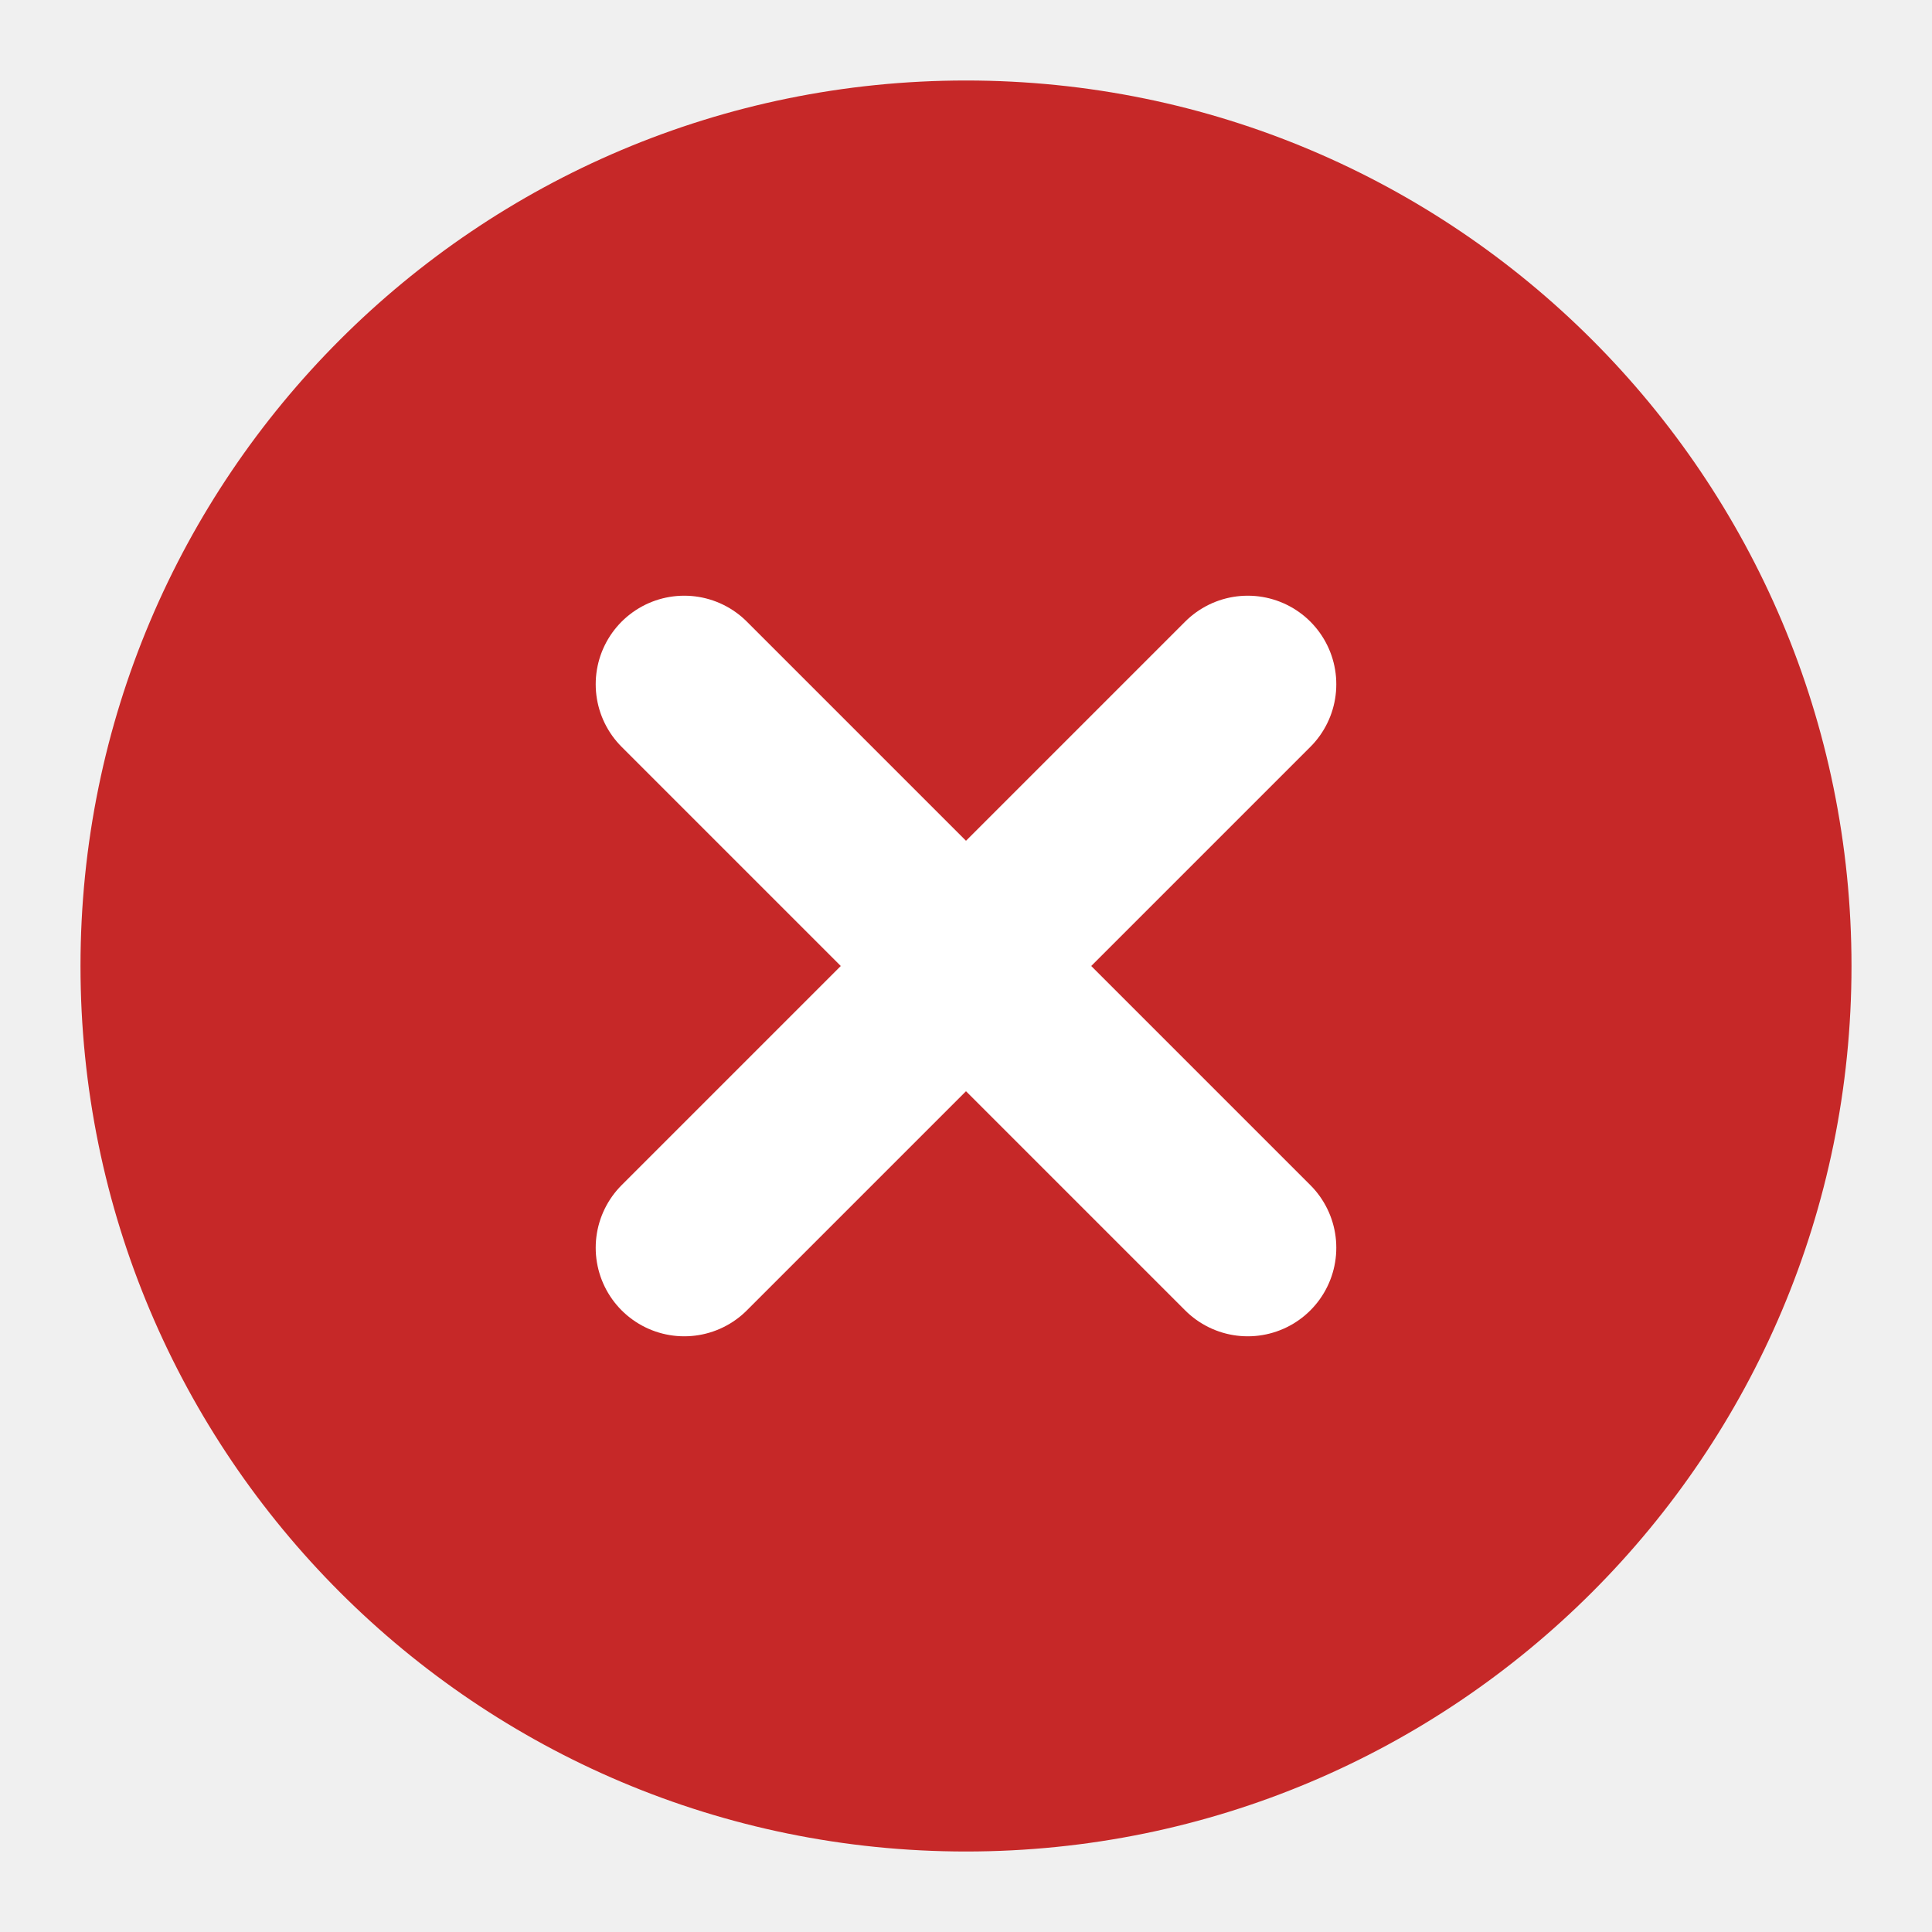
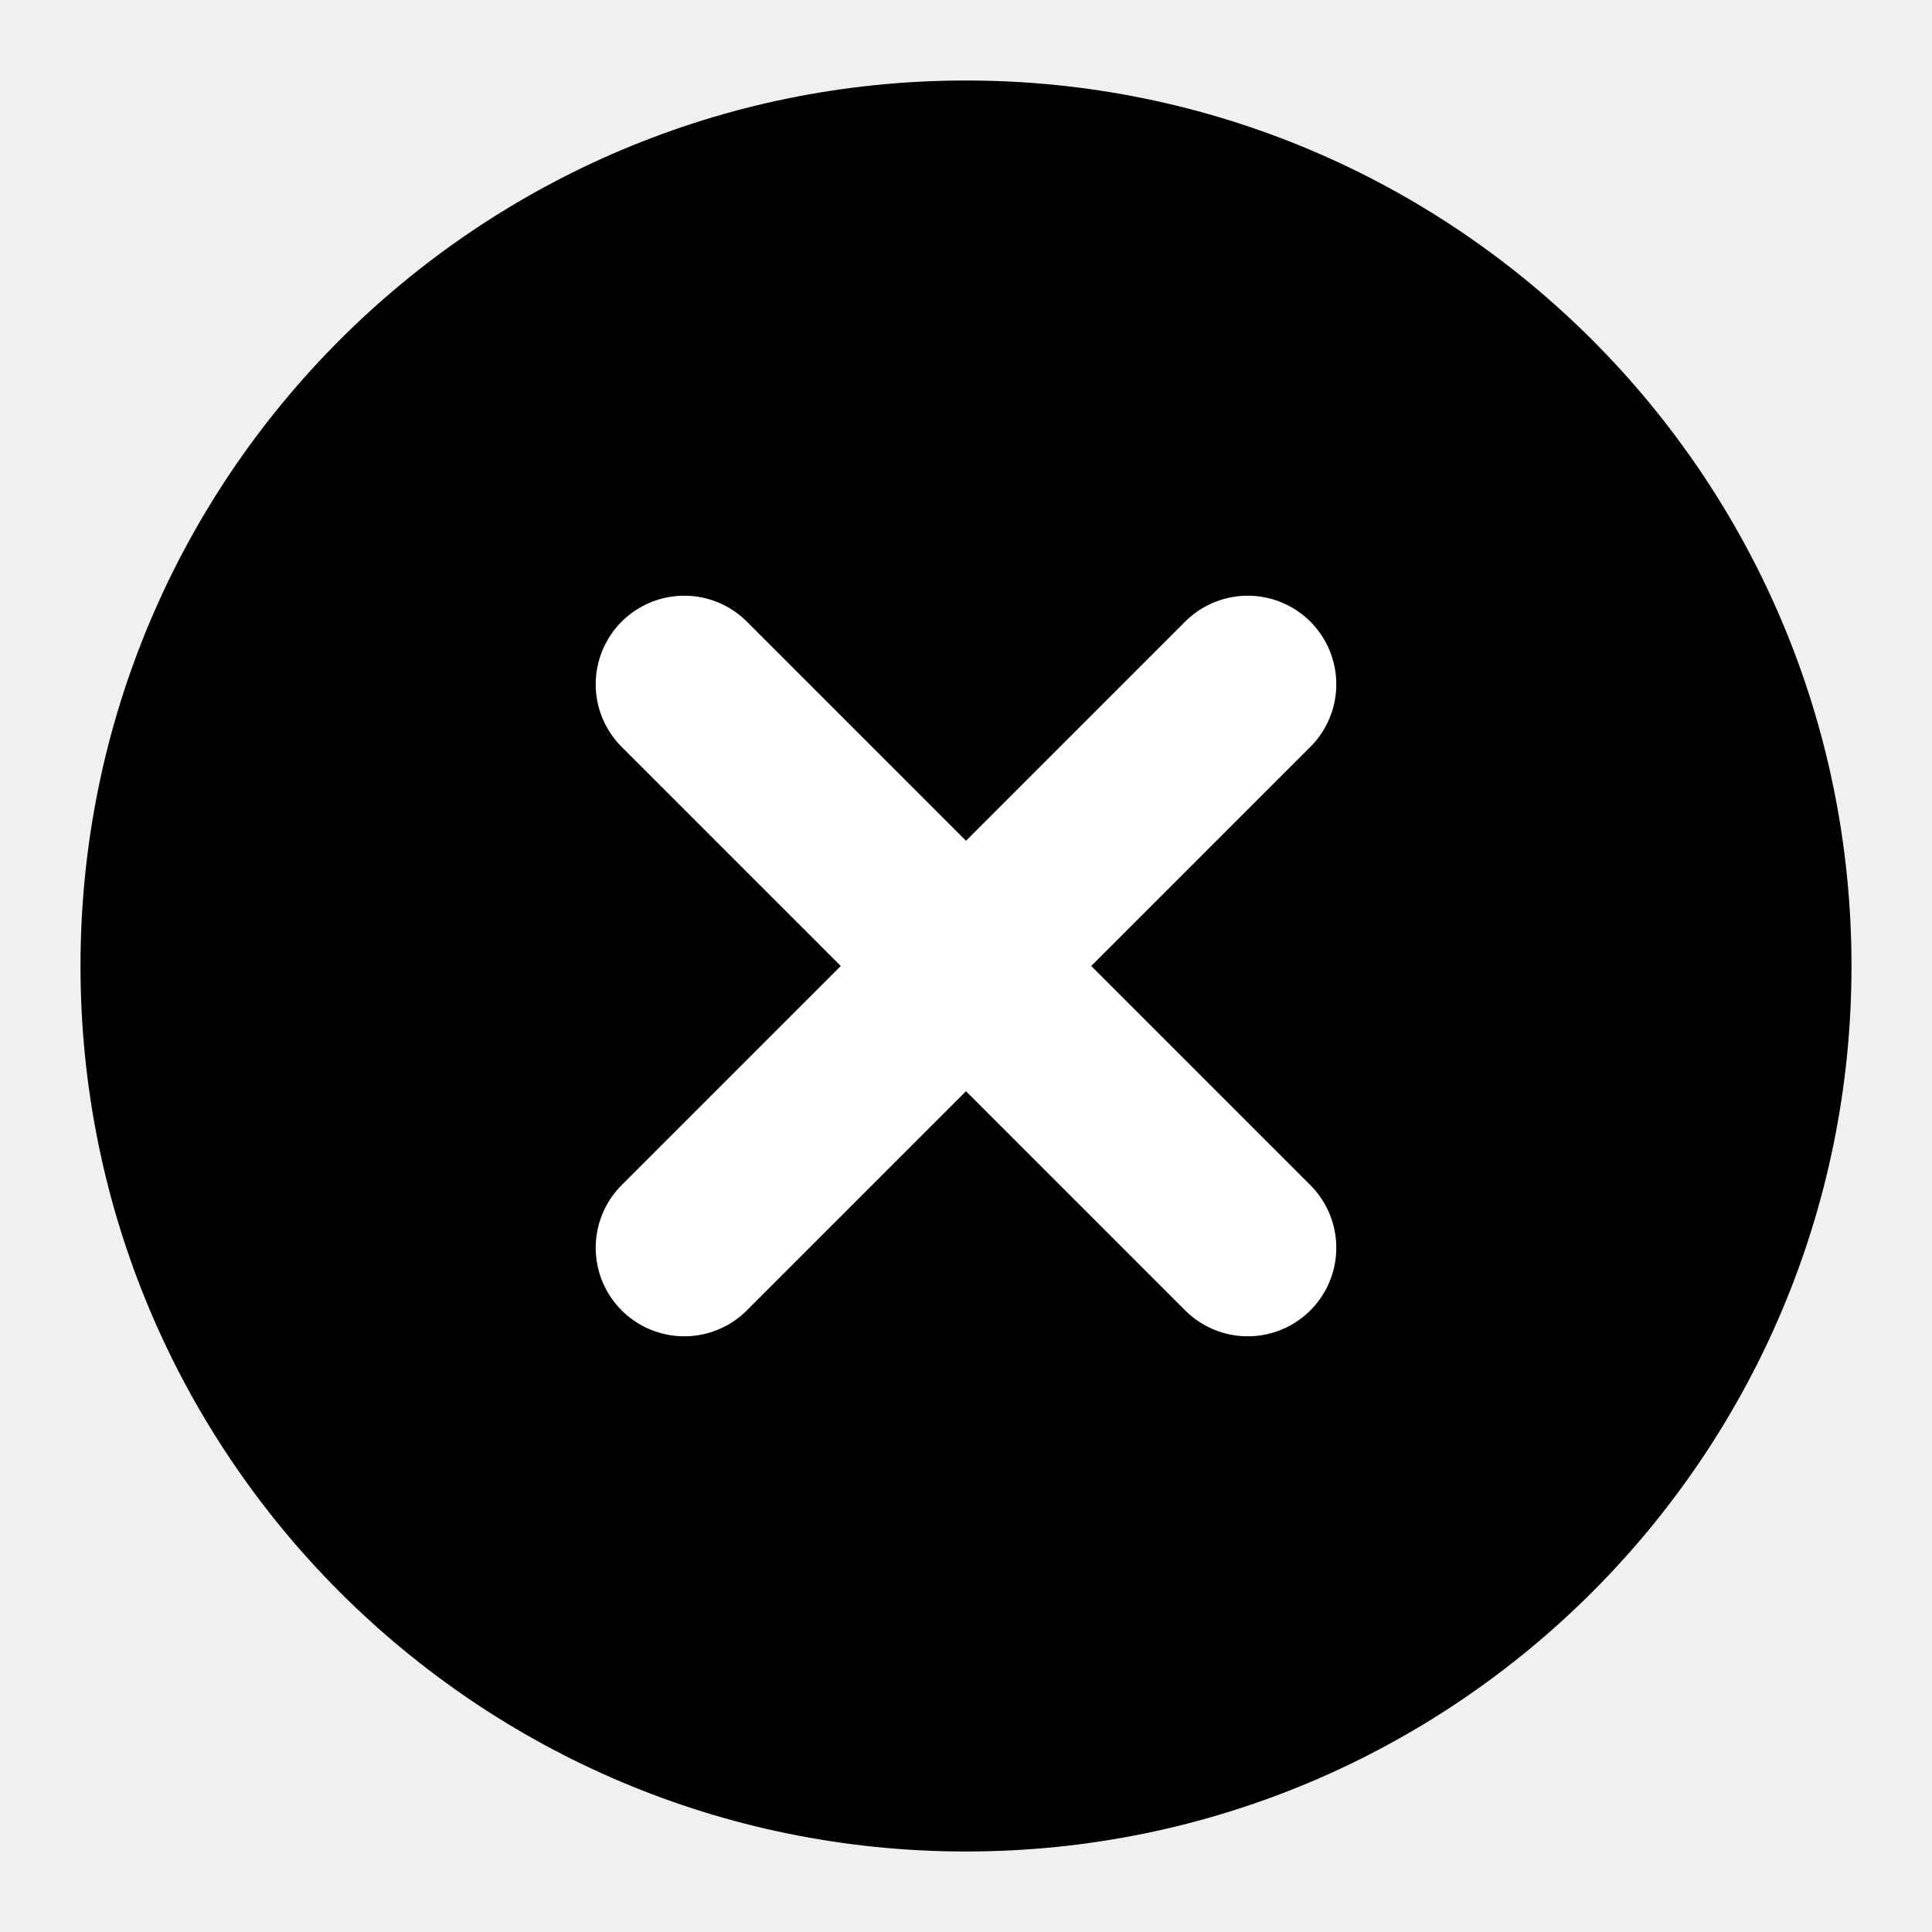
<svg xmlns="http://www.w3.org/2000/svg" width="24" height="24" viewBox="0 0 24 24">
-   <circle cx="12" cy="12" r="11" fill="#c62828" />
+   <circle cx="12" cy="12" r="11" fill="currentColor" />
  <path d="M8.5 8.5 L15.5 15.5 M15.5 8.5 L8.5 15.5" fill="none" stroke="#ffffff" stroke-width="2.2" stroke-linecap="round" />
</svg>
